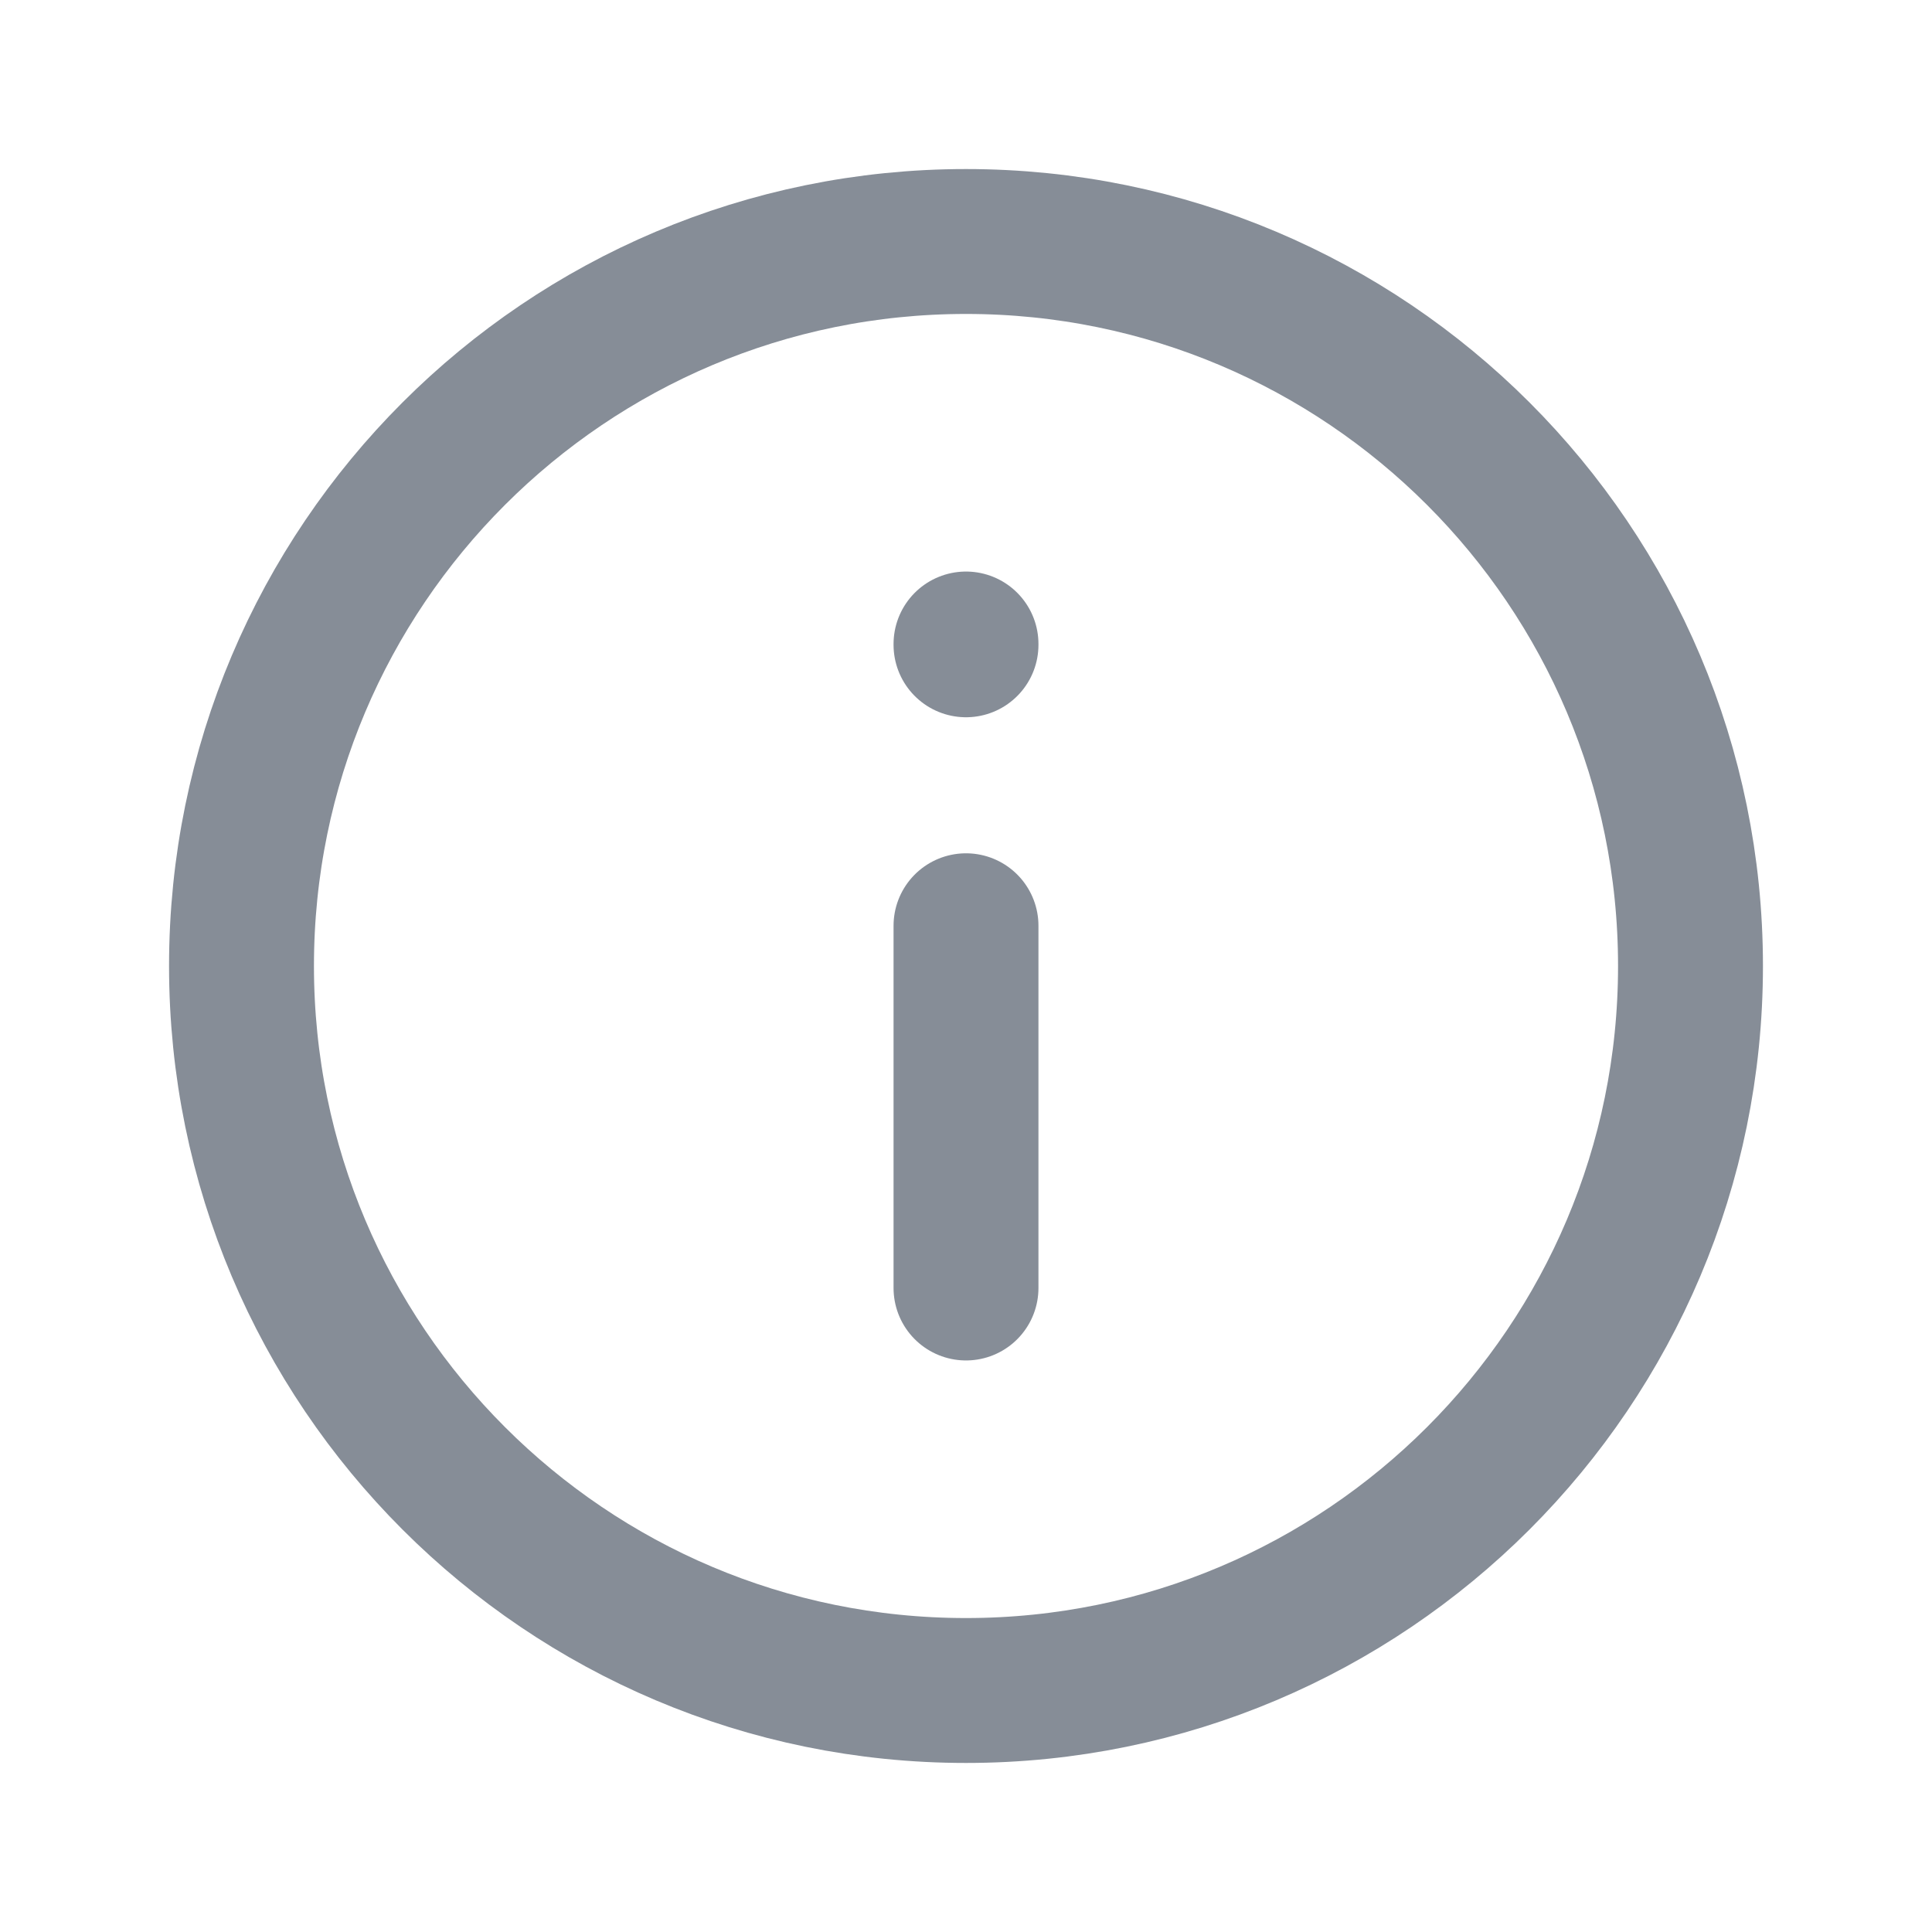
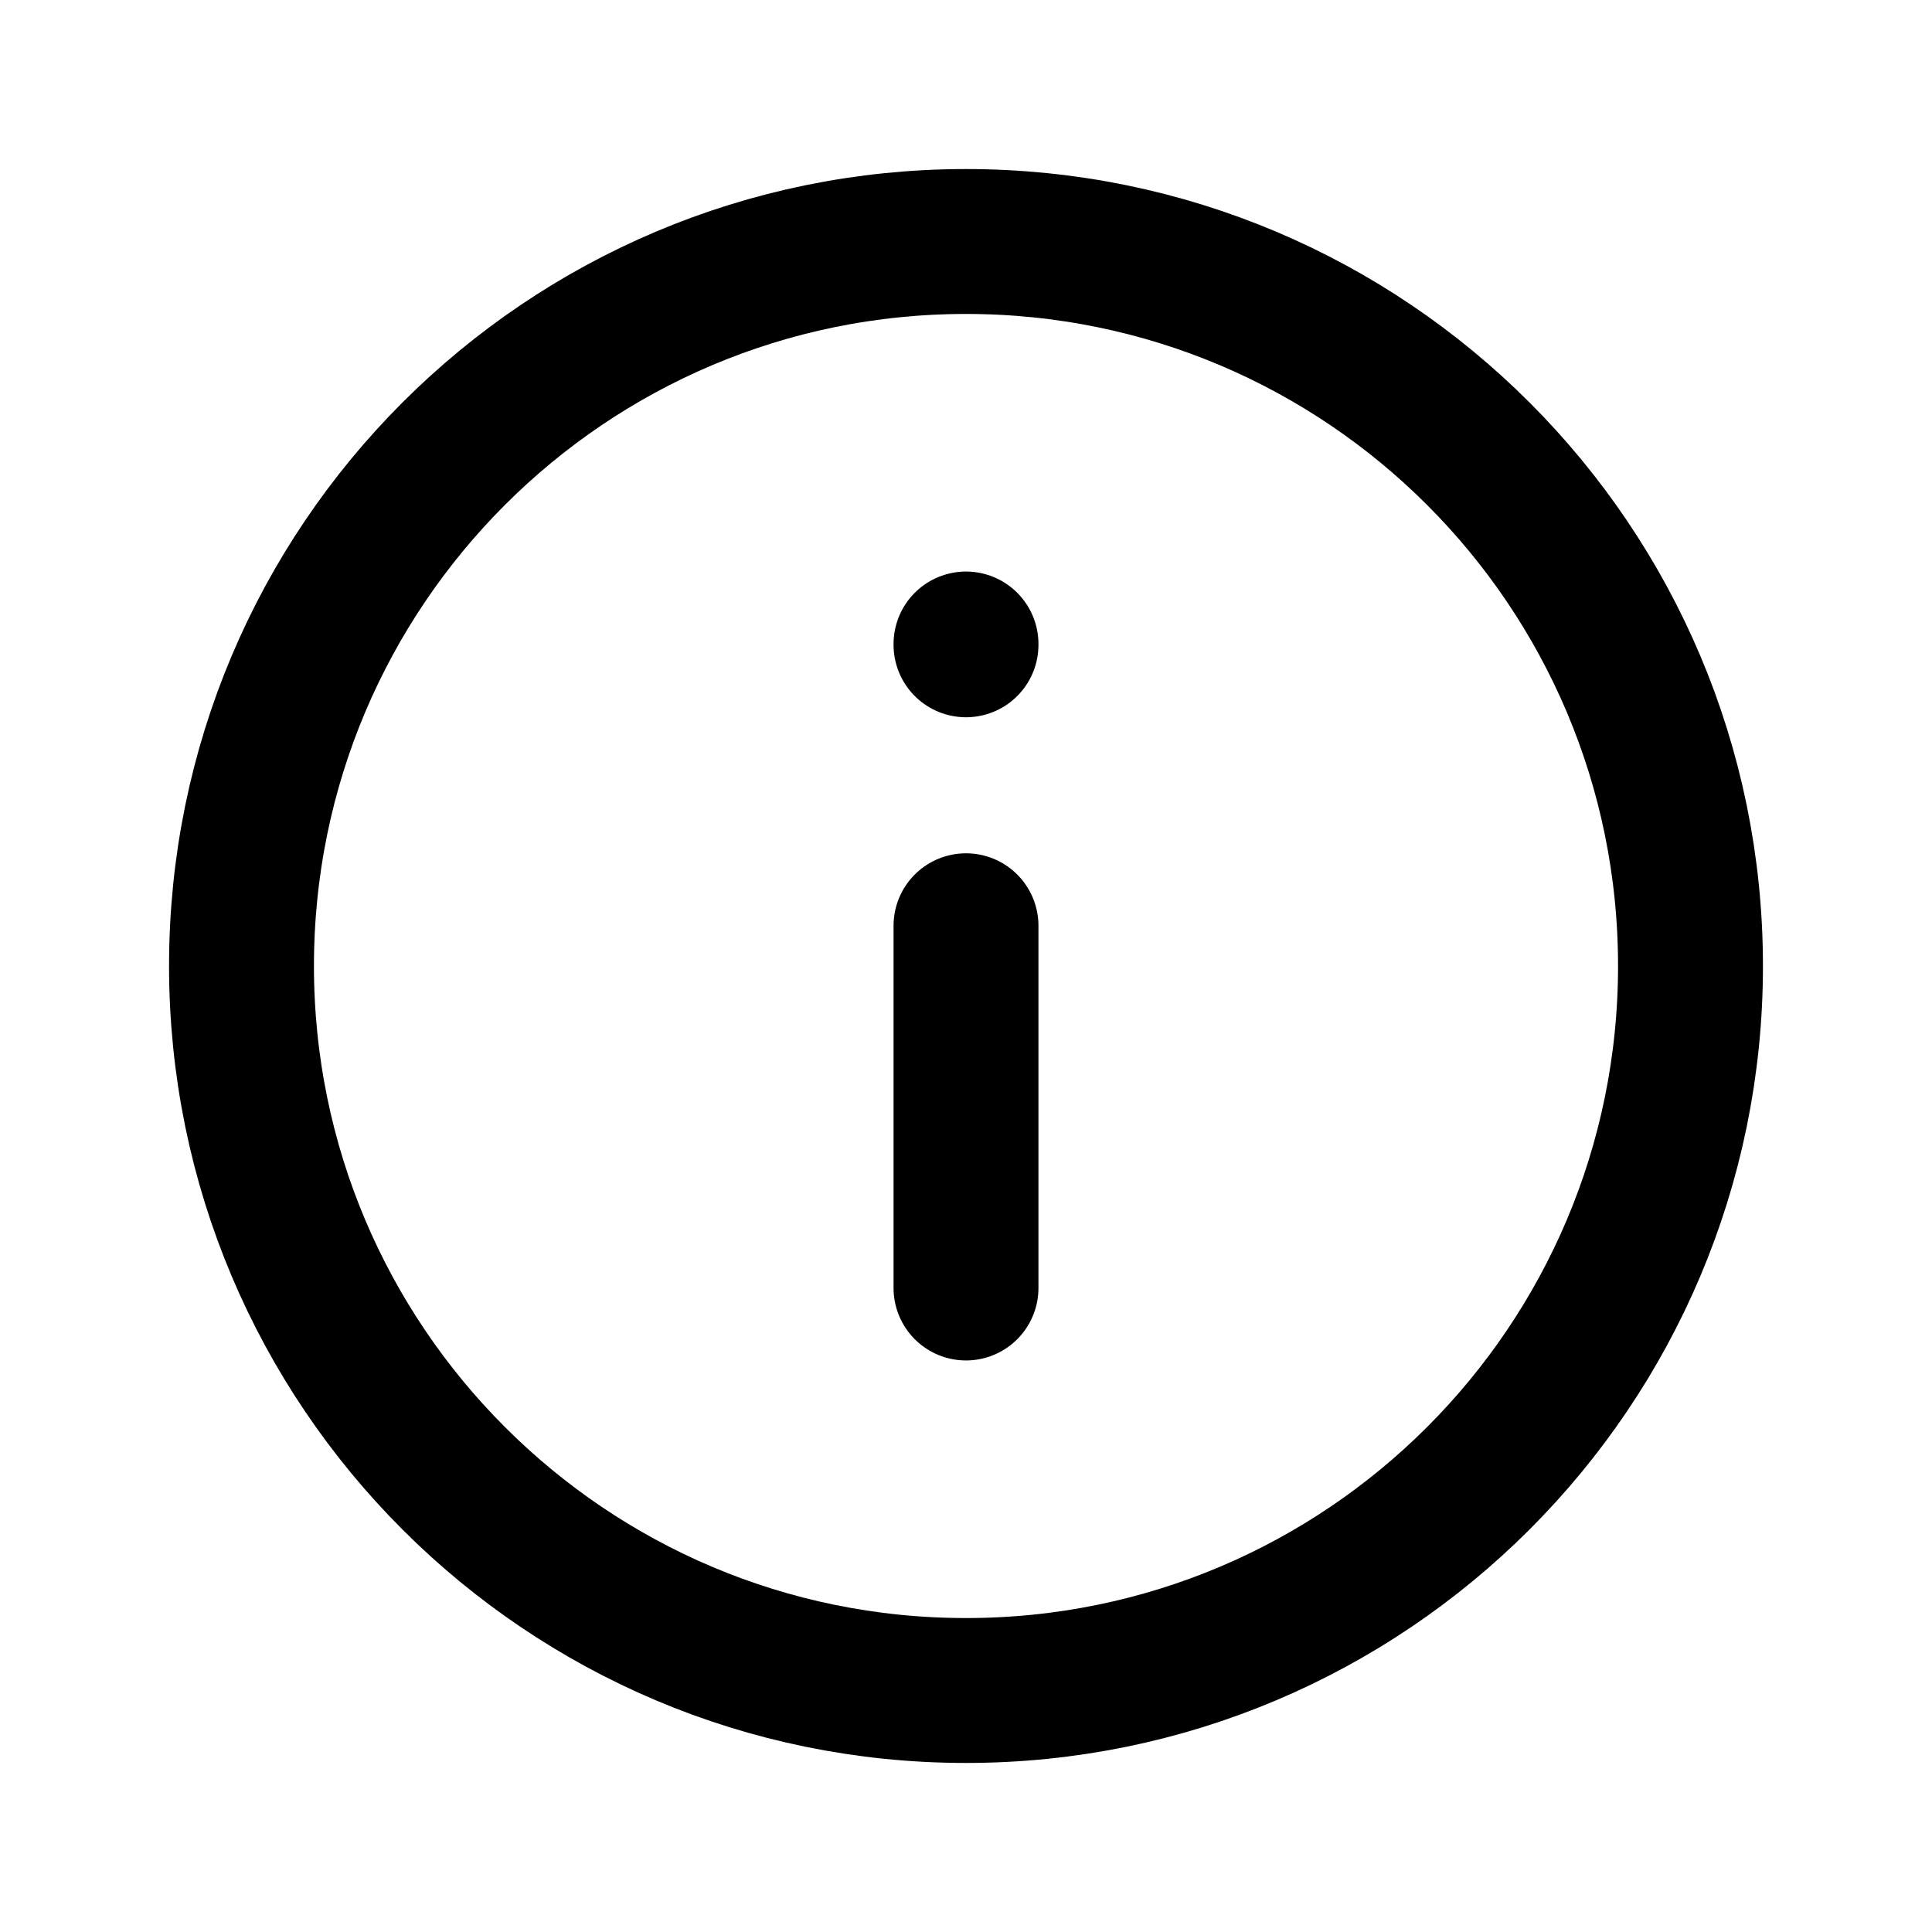
- <svg xmlns="http://www.w3.org/2000/svg" width="24" height="24" viewBox="0 0 24 24" fill="none" stroke="#868d97" stroke-width="1.8" stroke-linecap="round" stroke-linejoin="round">
+ <svg xmlns="http://www.w3.org/2000/svg" width="24" height="24" viewBox="0 0 24 24" fill="none" stroke="currentColor" stroke-width="1.8" stroke-linecap="round" stroke-linejoin="round">
  <circle cx="12" cy="12" r="9" />
  <path d="M12 16v-4.5M12 8v.01" />
</svg>
